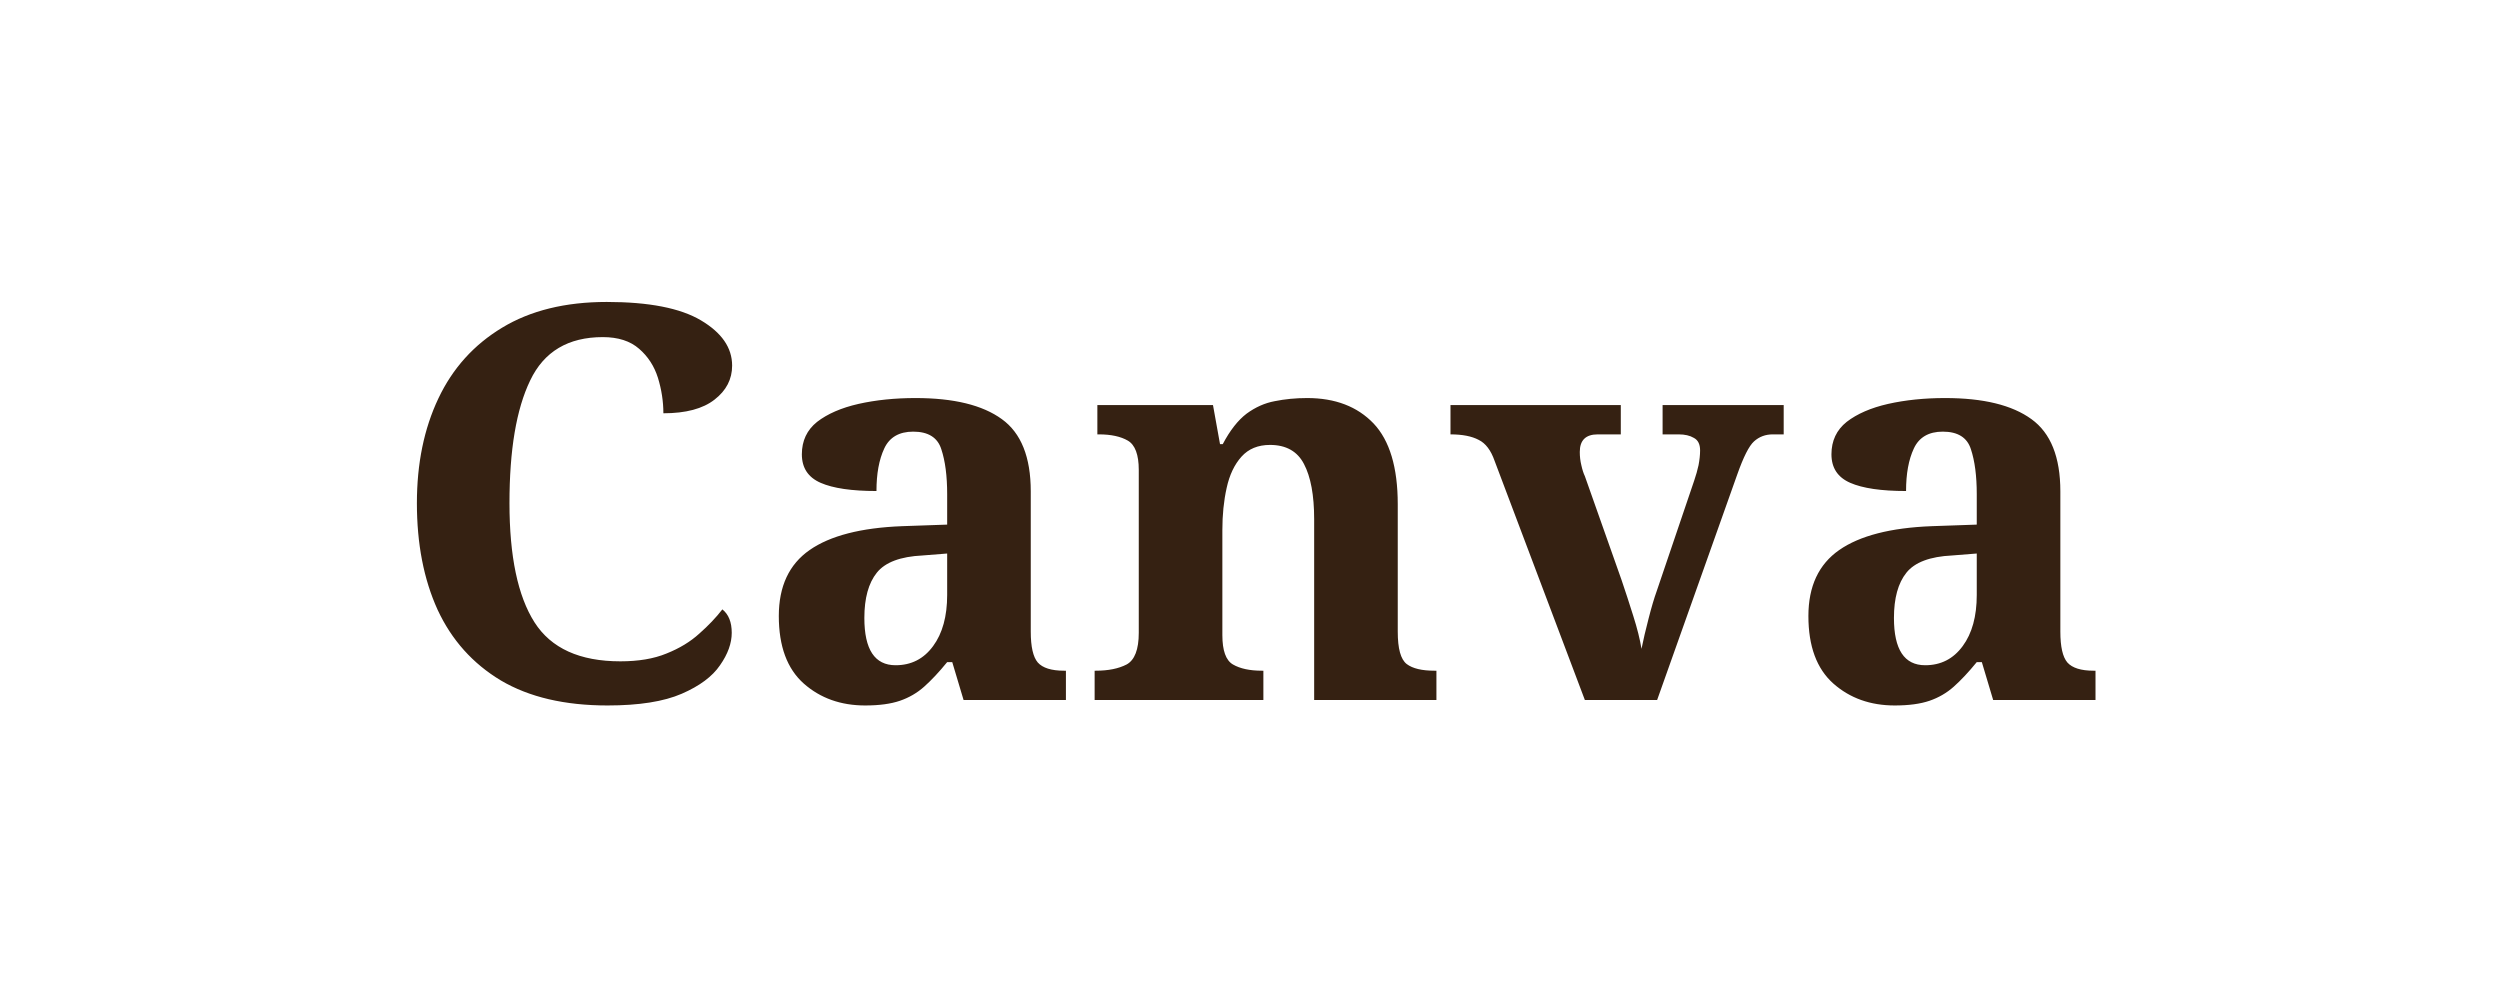
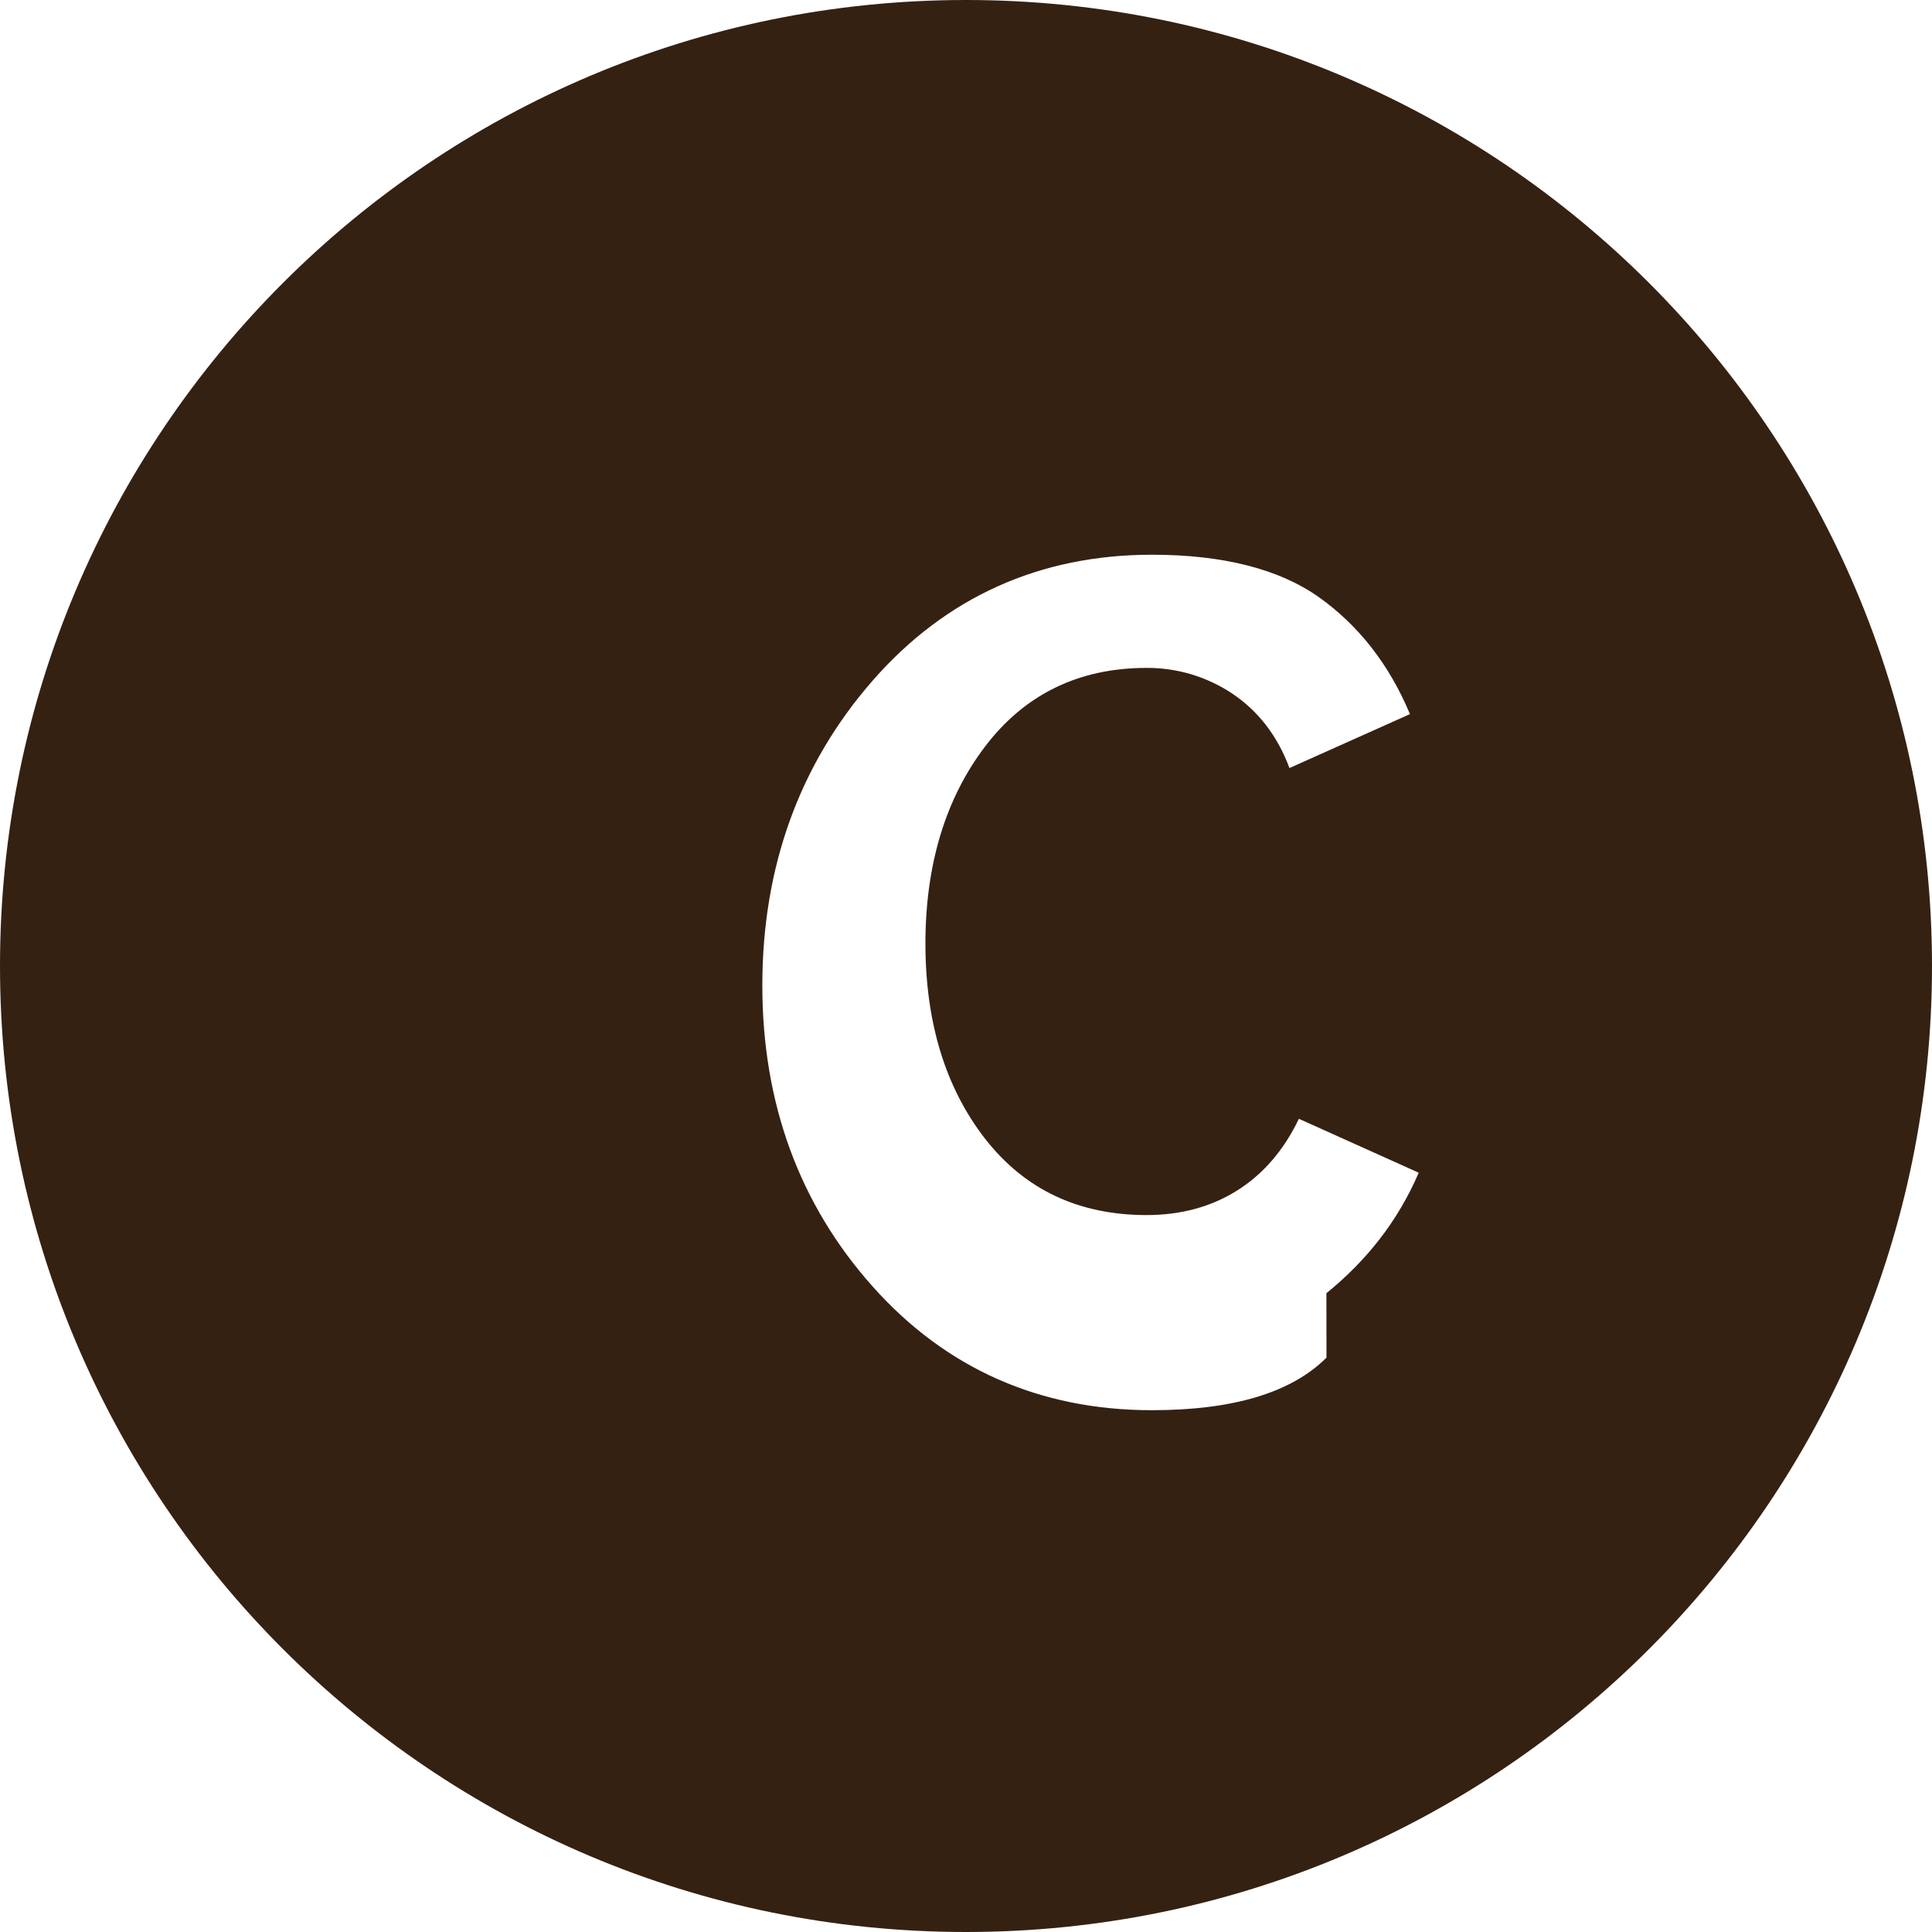
- <svg xmlns="http://www.w3.org/2000/svg" viewBox="0 0 100 40">
-   <text x="50" y="28" text-anchor="middle" font-family="Georgia, serif" font-size="22" font-weight="700" fill="#352112">Canva</text>
+ <svg xmlns="http://www.w3.org/2000/svg" viewBox="0 0 24 24" aria-hidden="true">
+   <path fill="#352112" d="M12 0C5.373 0 0 5.373 0 12s5.373 12 12 12 12-5.373 12-12S18.627 0 12 0zm4.478 16.865c-.44.44-1.17.653-2.168.653-1.395 0-2.562-.518-3.47-1.537-.91-1.02-1.37-2.276-1.37-3.74 0-1.47.46-2.744 1.37-3.786.91-1.04 2.08-1.564 3.47-1.564.88 0 1.578.177 2.072.526.494.35.877.84 1.133 1.454l-1.497.67c-.148-.4-.39-.712-.715-.928a1.898 1.898 0 00-1.06-.316c-.84 0-1.512.327-2.005.975-.493.648-.742 1.47-.742 2.45 0 .979.25 1.793.742 2.425.494.633 1.165.947 2.006.947.42 0 .797-.1 1.121-.303.325-.203.584-.503.77-.893l1.489.67c-.262.607-.65 1.093-1.147 1.497z" />
</svg>
